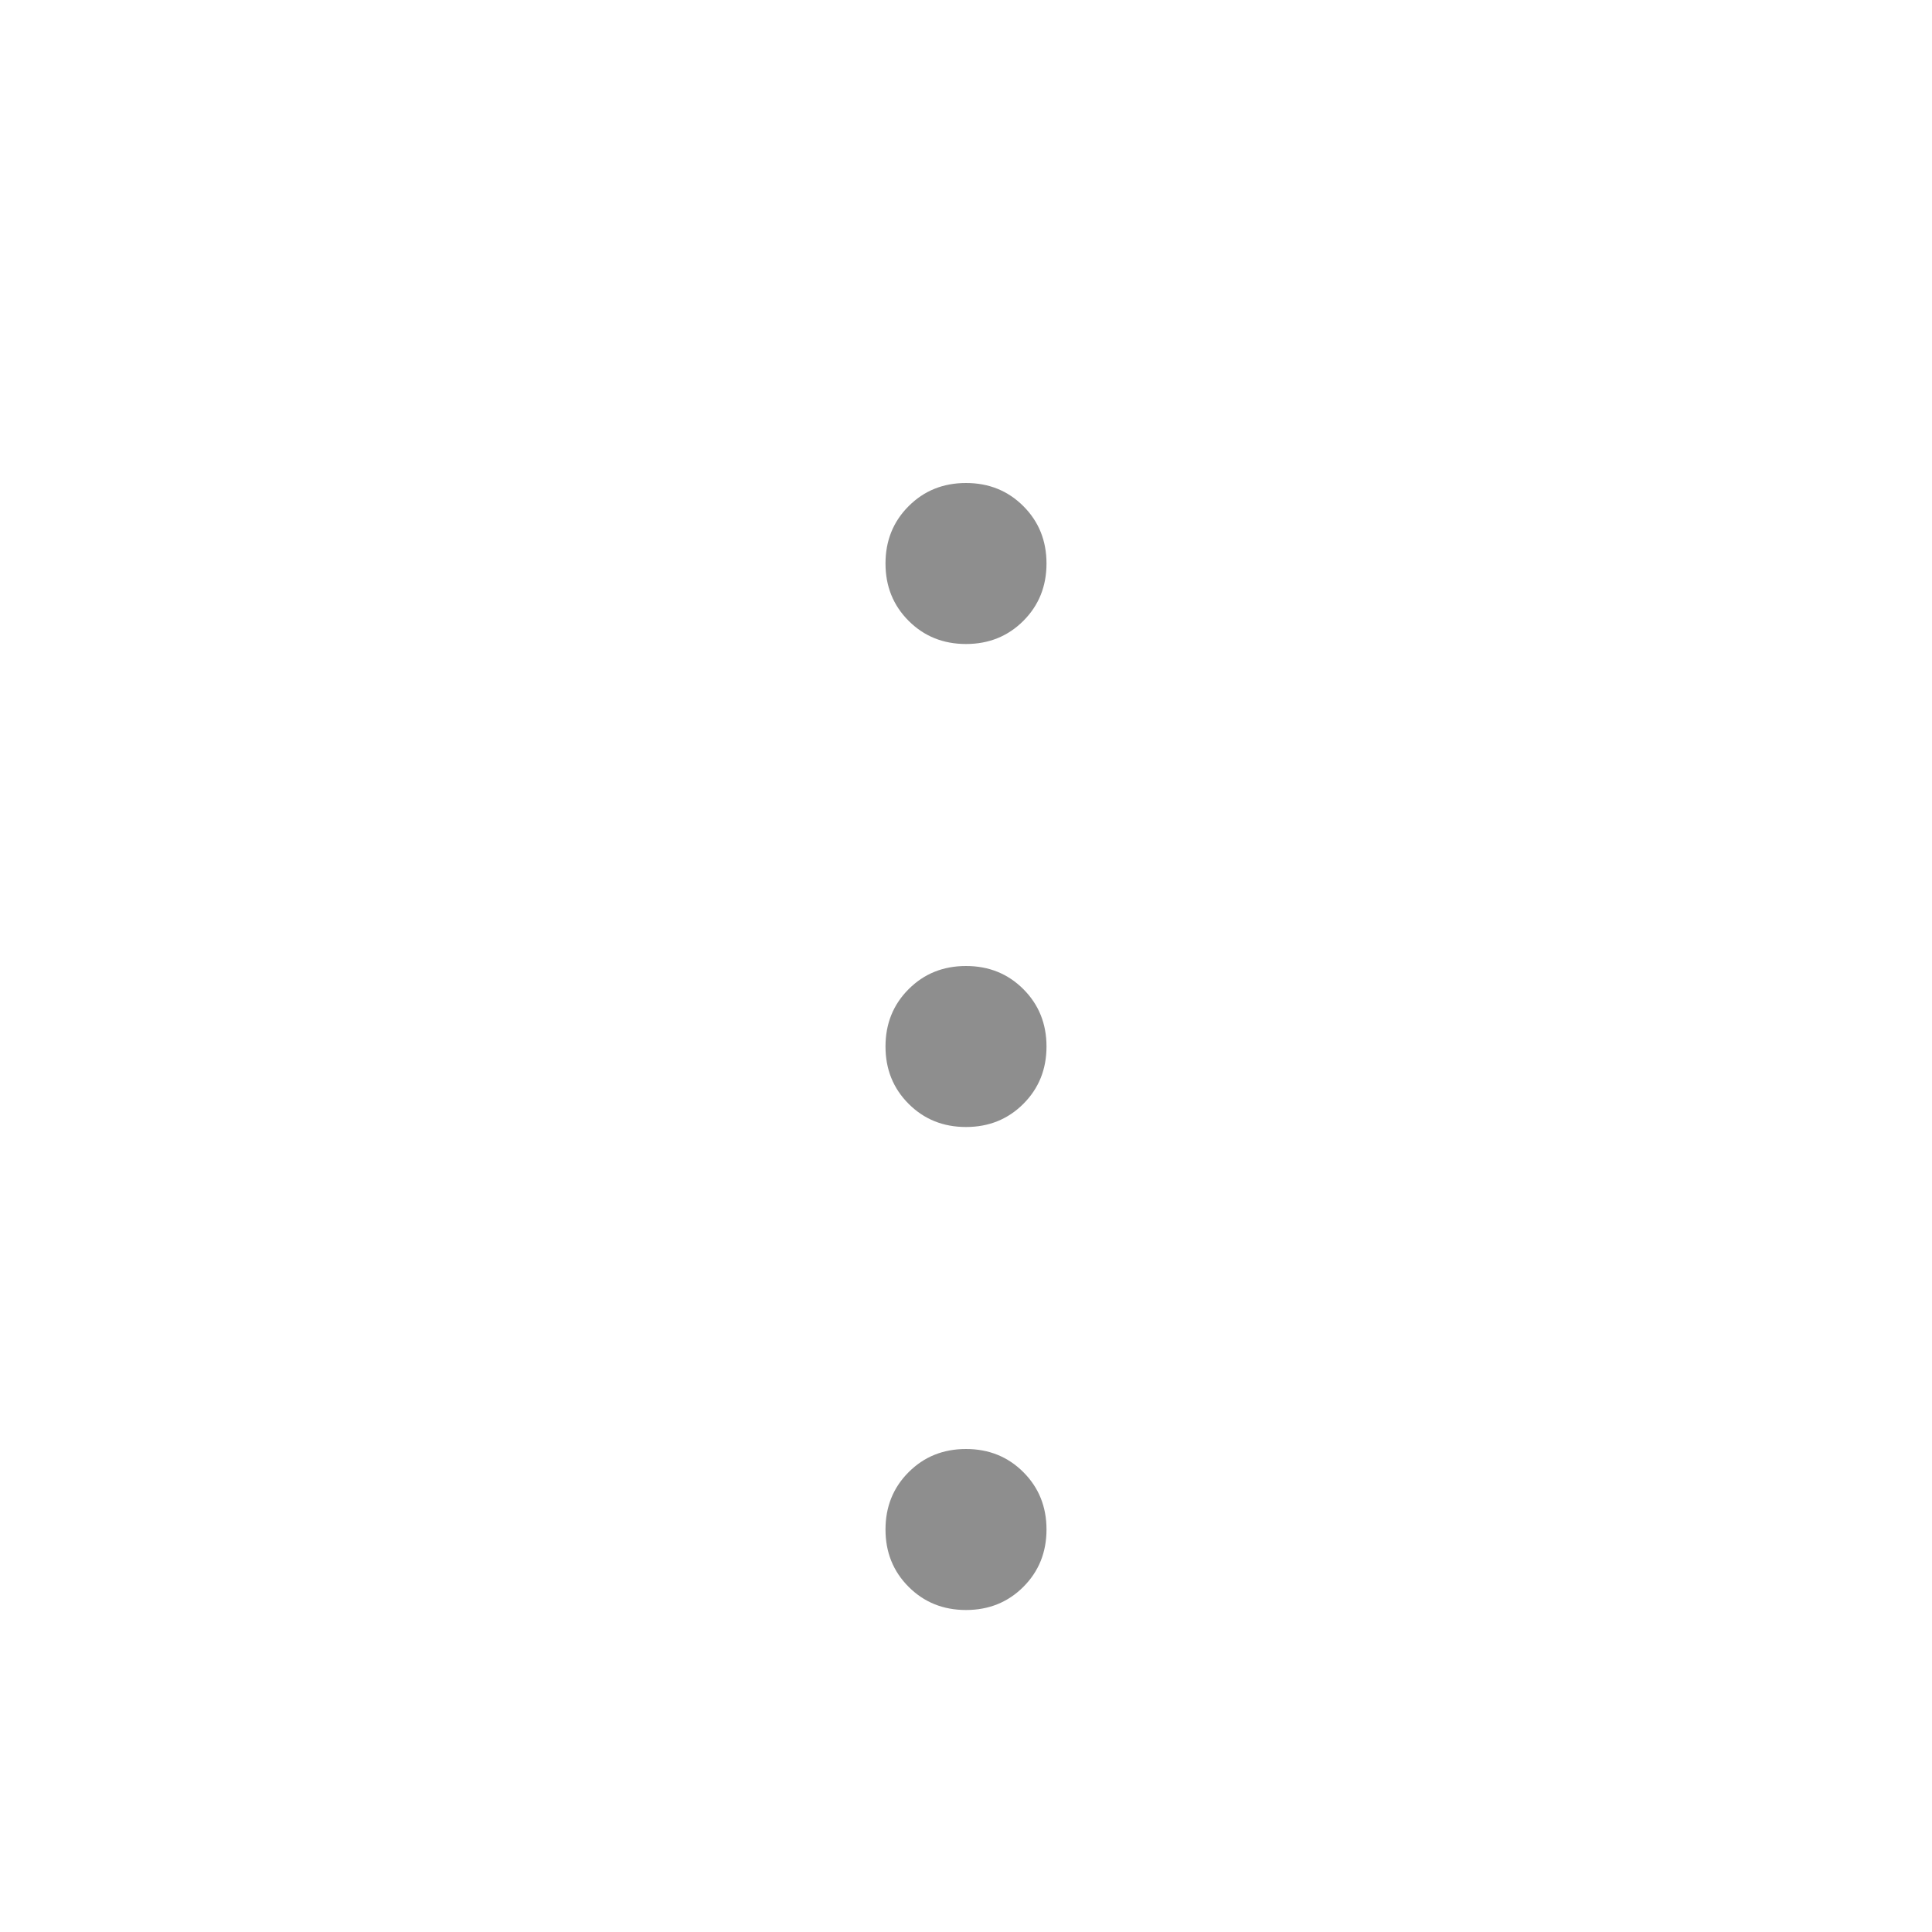
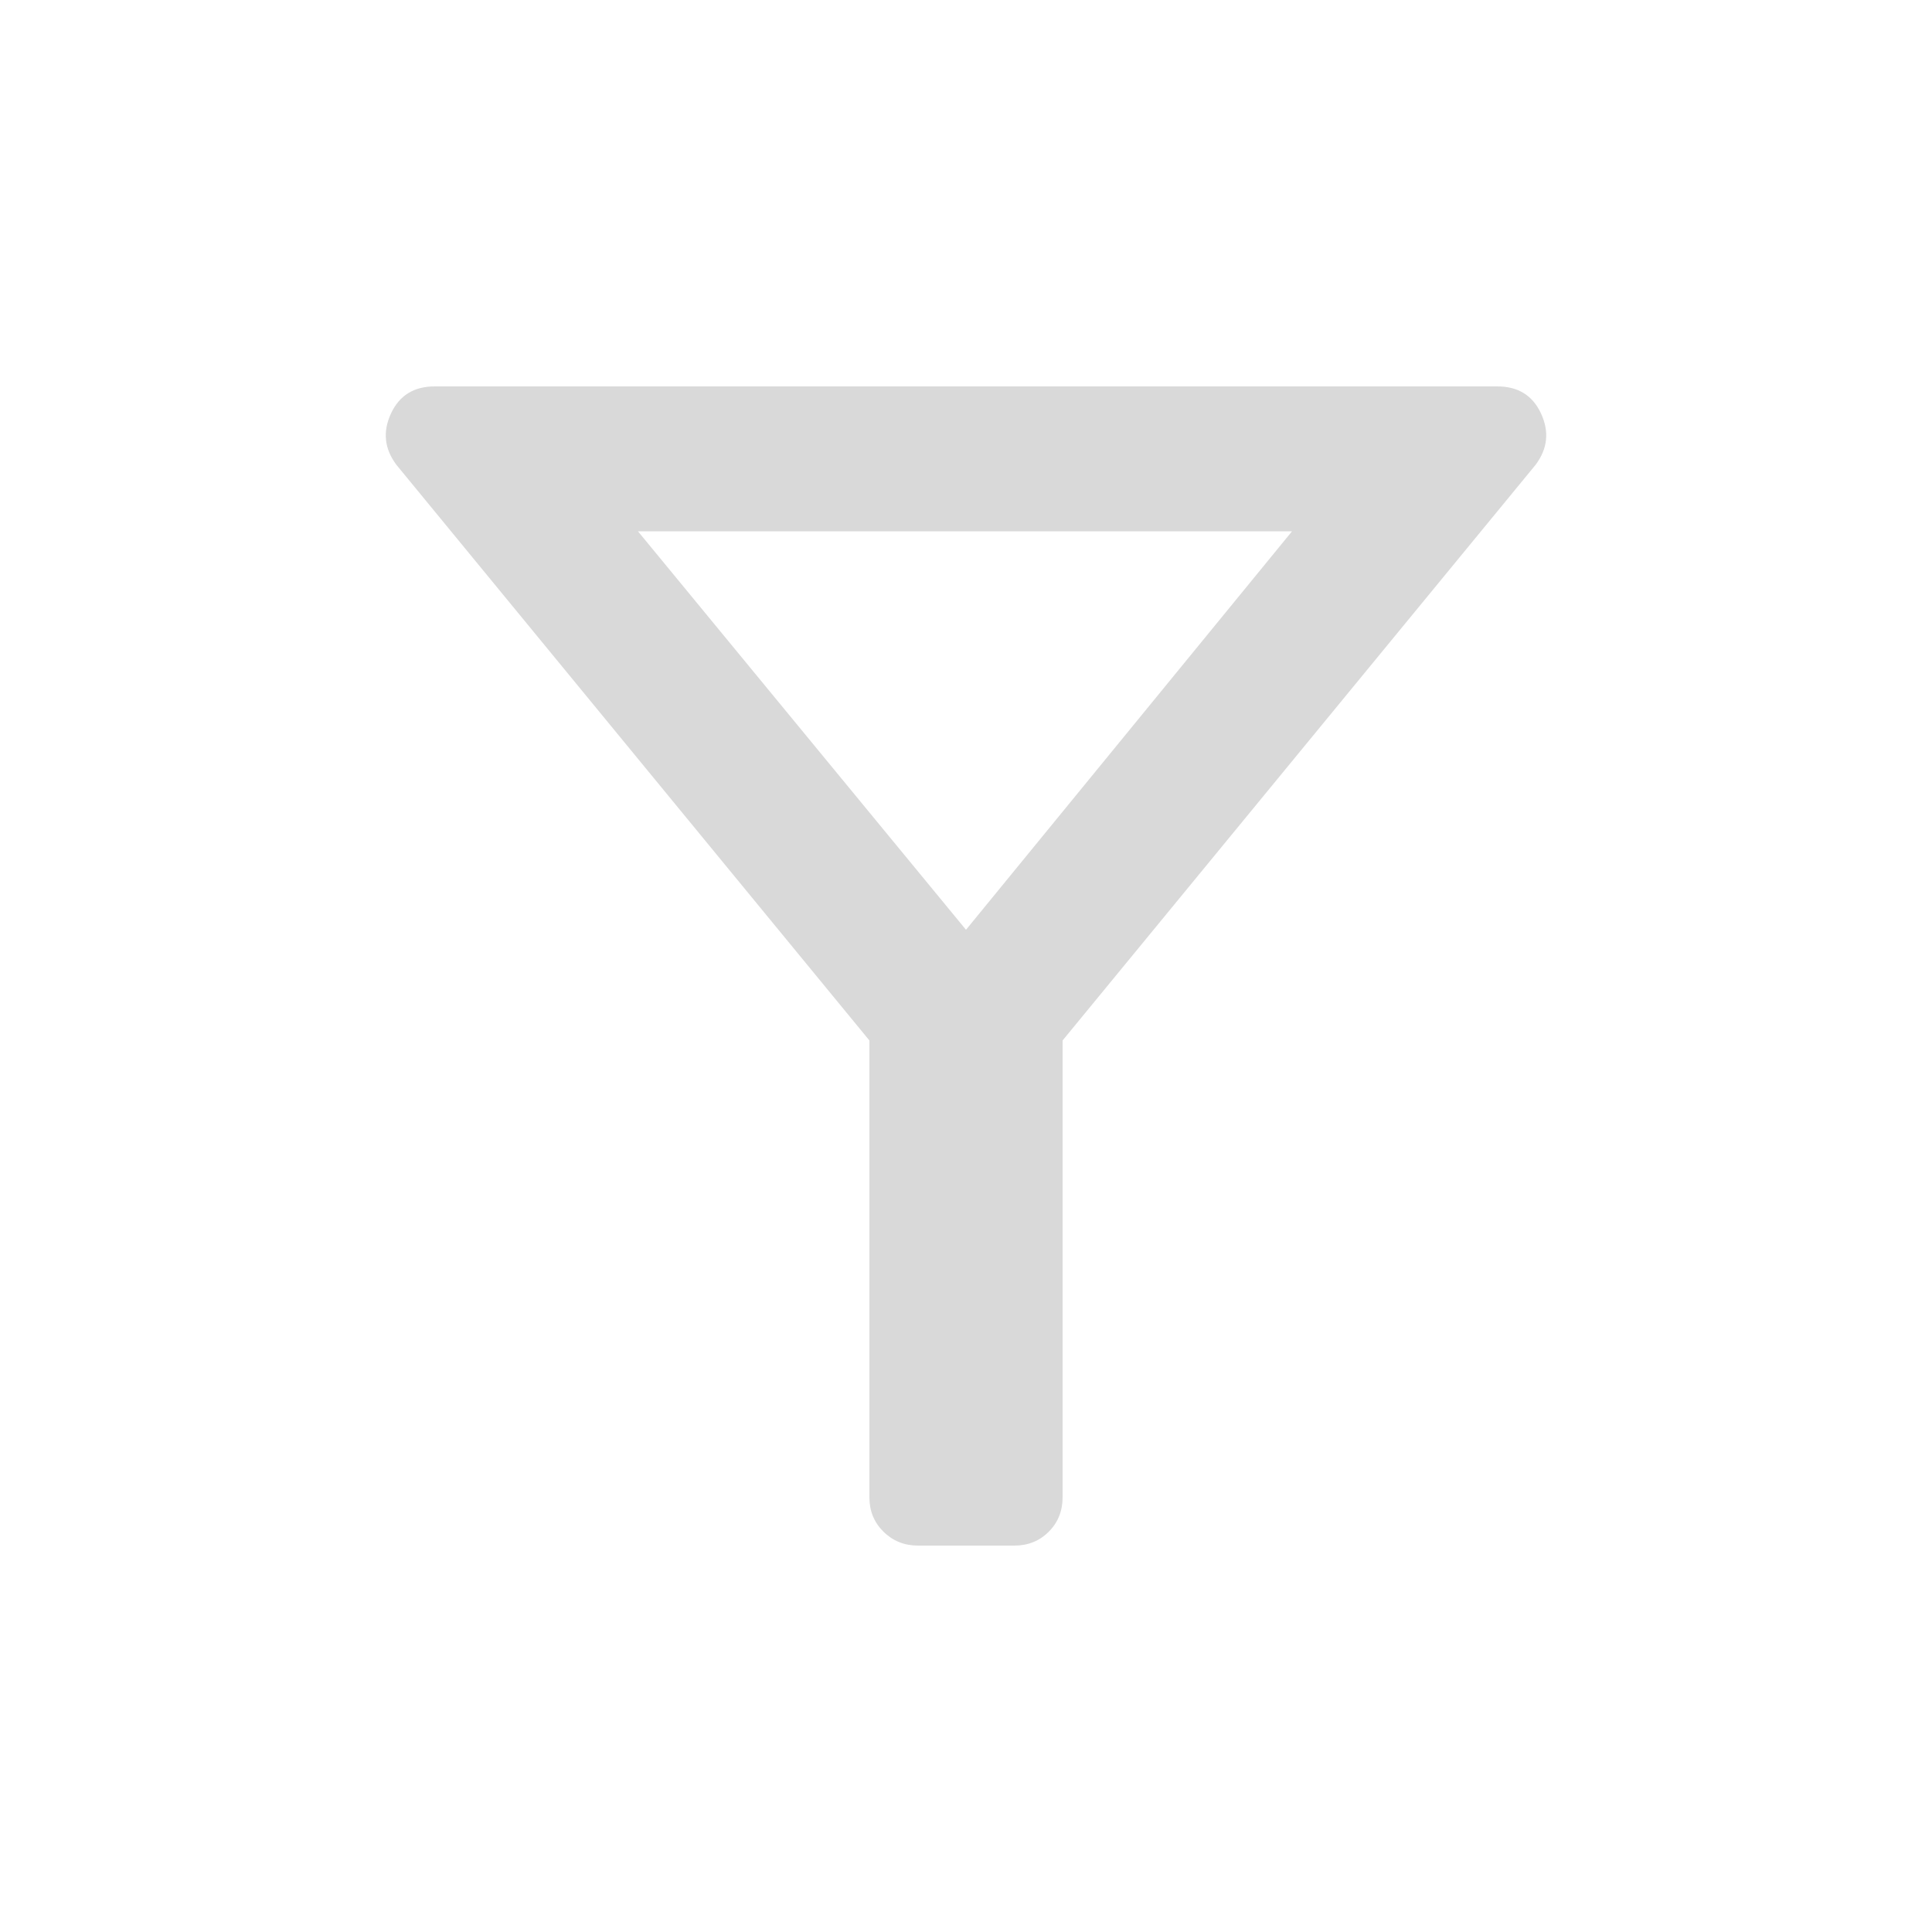
- <svg xmlns="http://www.w3.org/2000/svg" height="24px" viewBox="0 -960 960 960" width="24px" fill="#8e8e8e">
-   <path d="M480-160q-17 0-28.5-11.5T440-200q0-17 11.5-28.5T480-240q17 0 28.5 11.5T520-200q0 17-11.5 28.5T480-160Zm0-240q-17 0-28.5-11.5T440-440q0-17 11.5-28.5T480-480q17 0 28.5 11.5T520-440q0 17-11.5 28.5T480-400Zm0-240q-17 0-28.5-11.5T440-680q0-17 11.5-28.5T480-720q17 0 28.5 11.5T520-680q0 17-11.5 28.5T480-640Z" />
+ <svg xmlns="http://www.w3.org/2000/svg" height="20px" viewBox="0 -960 960 960" width="20px" fill="#D9D9D9">
+   <path d="M456.18-192Q446-192 439-198.9t-7-17.1v-227L197-729q-9-12-2.74-25.5Q200.51-768 216-768h528q15.49 0 21.74 13.5Q772-741 763-729L528-443v227q0 10.2-6.88 17.1-6.89 6.9-17.06 6.9h-47.88ZM480-498l162-198H317l163 198Zm0 0Z" />
</svg>
